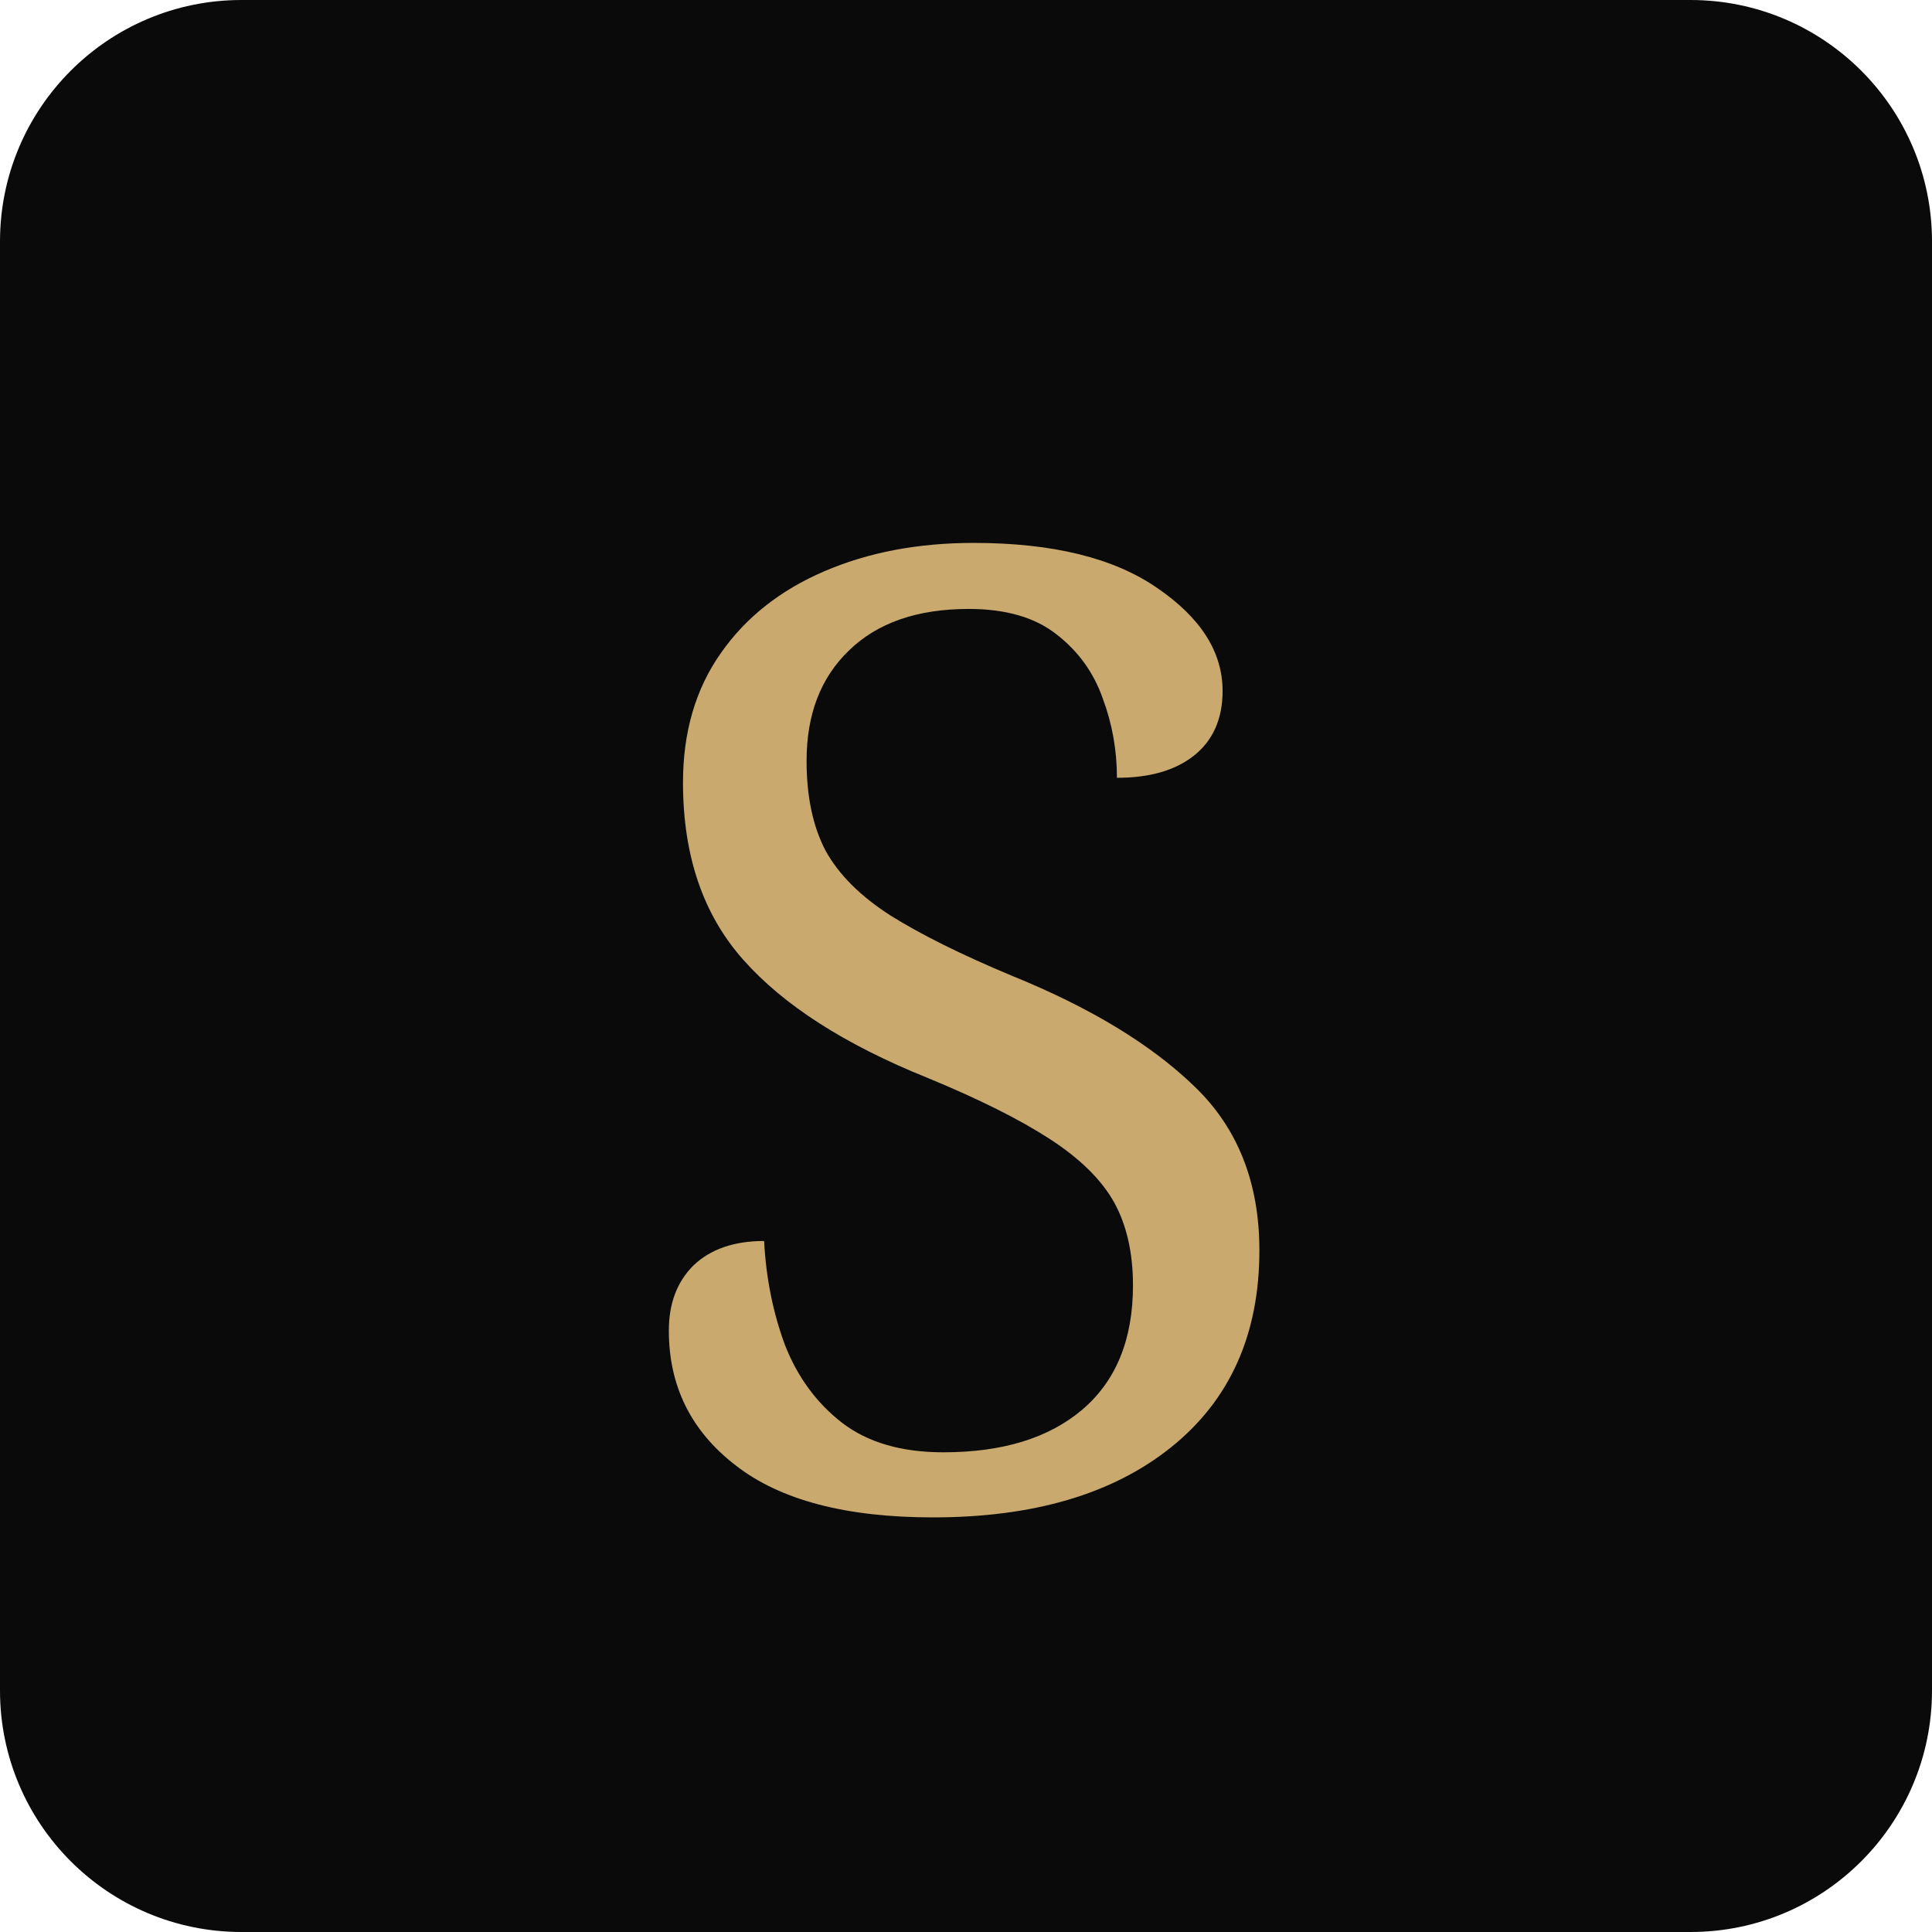
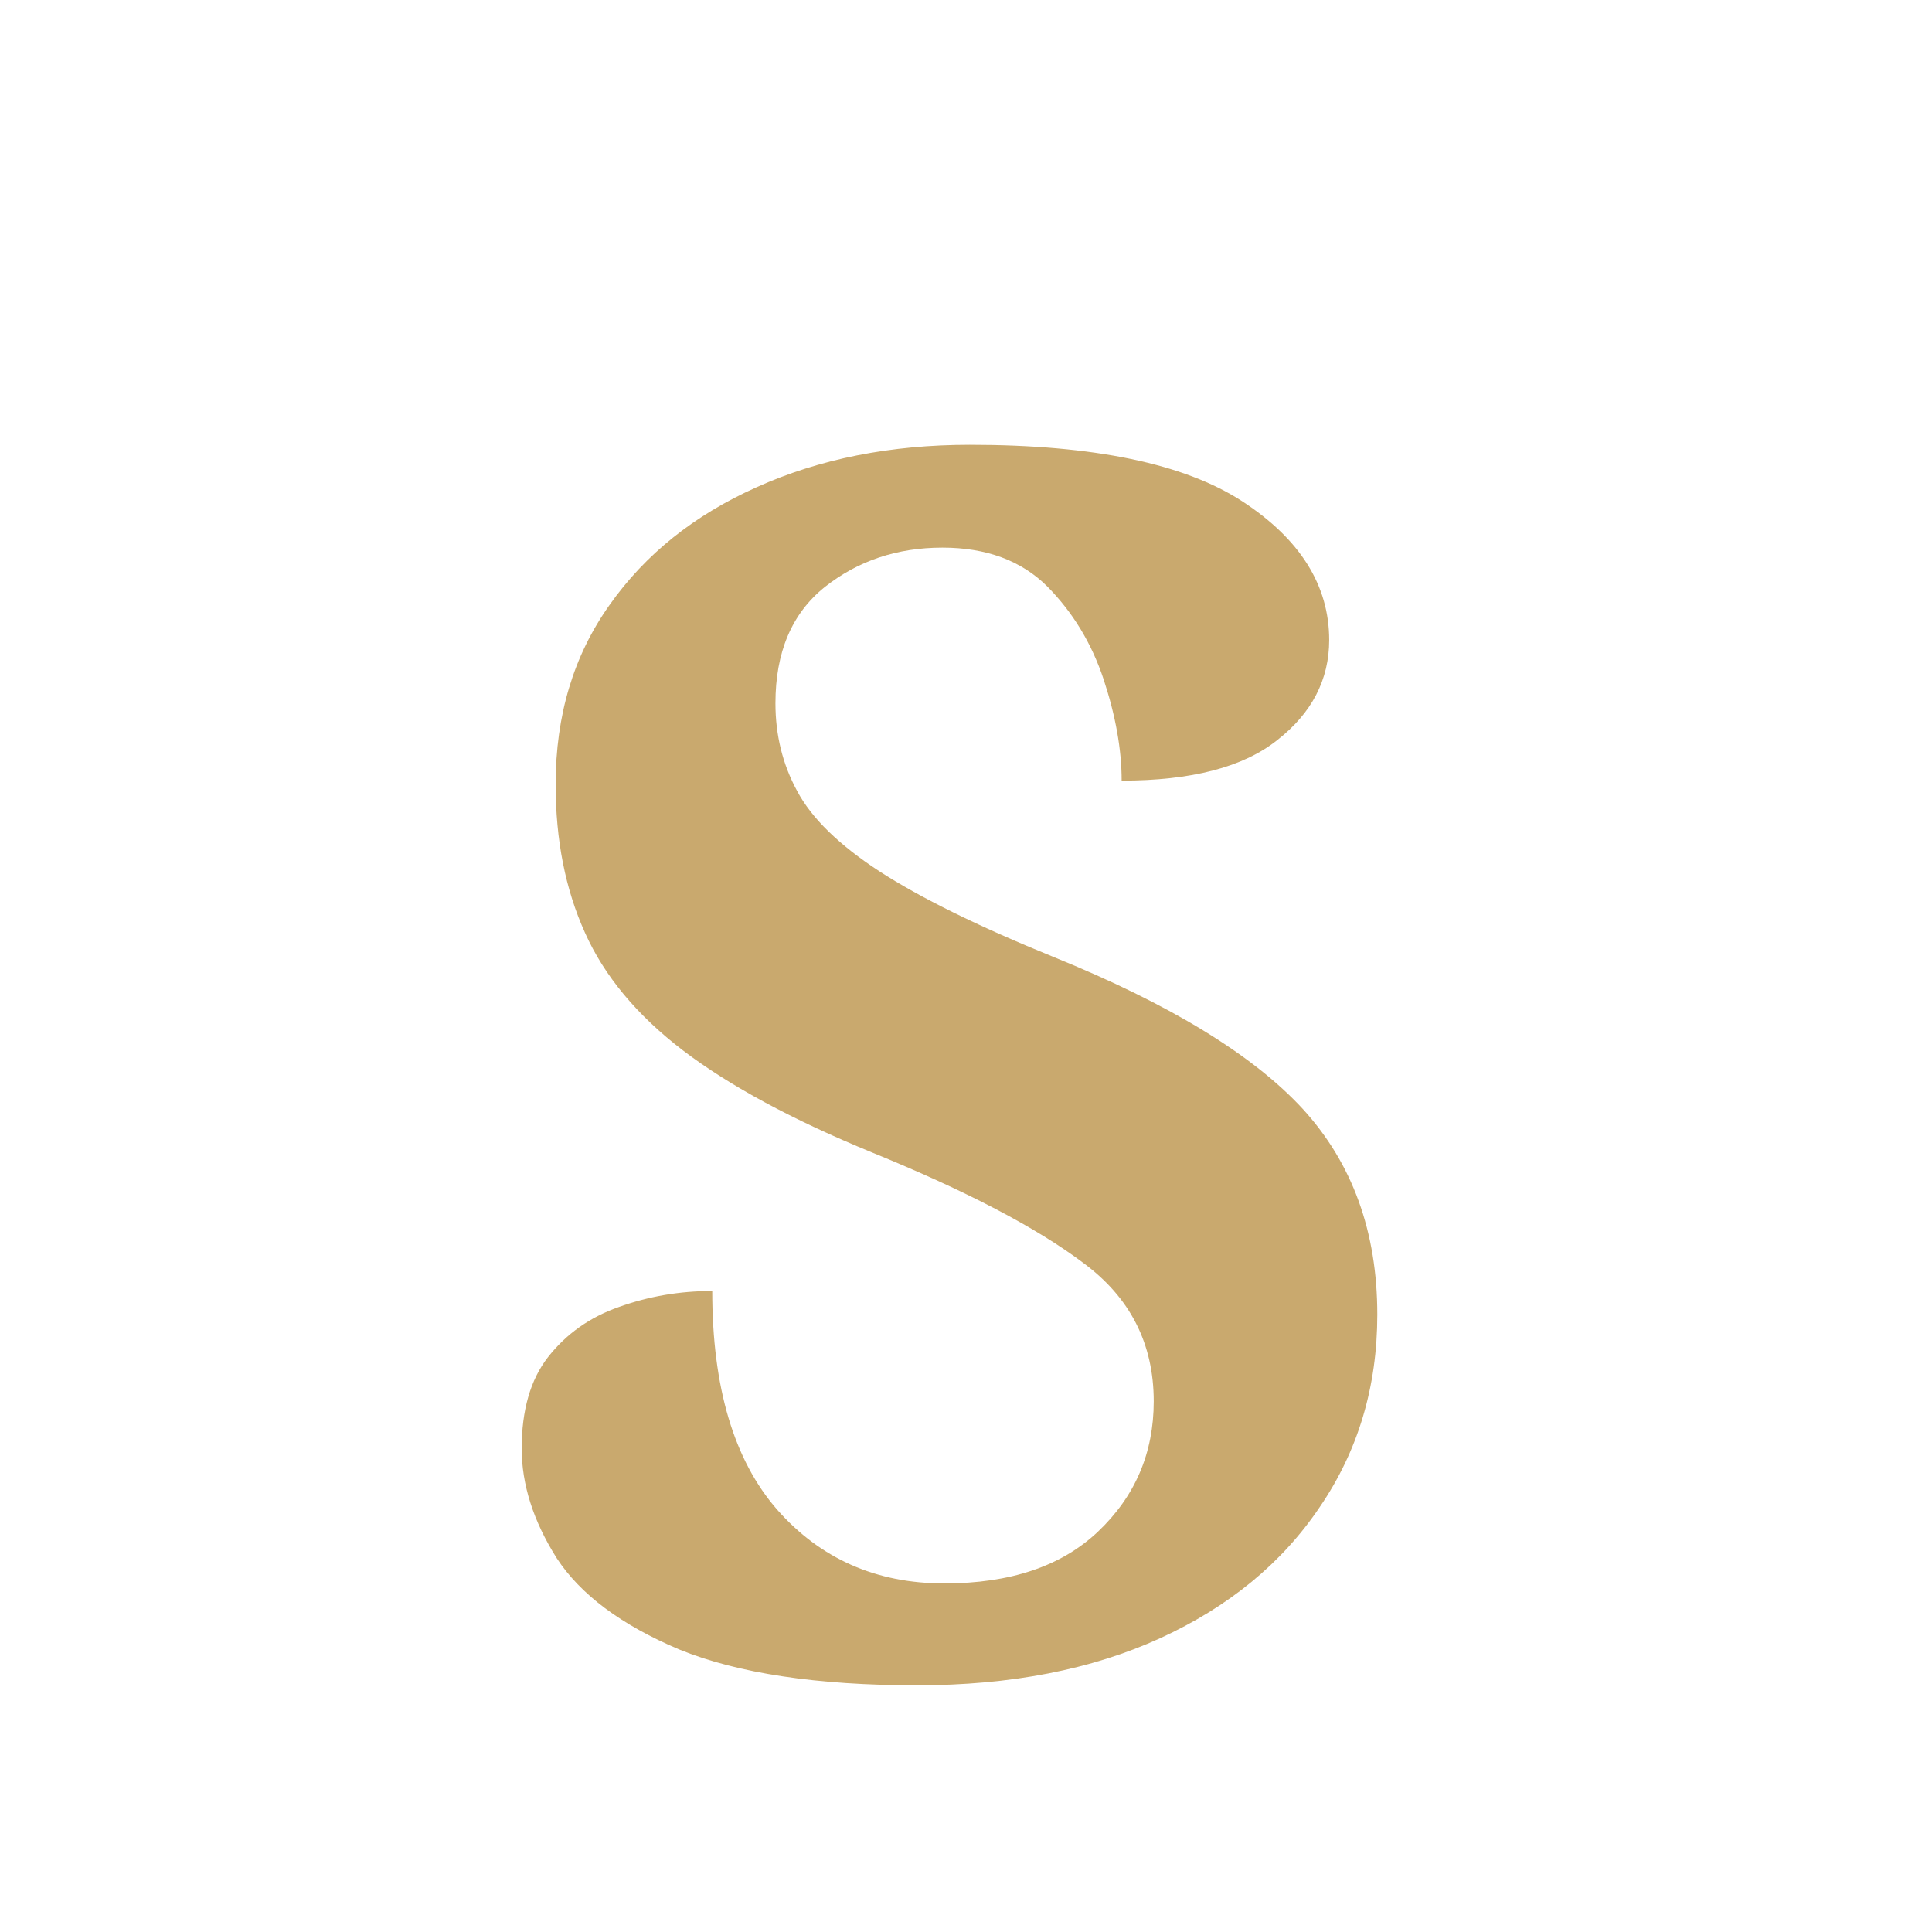
<svg xmlns="http://www.w3.org/2000/svg" viewBox="0 0 32 32">
-   <rect width="32" height="32" rx="4" fill="#0a0a0a" />
-   <text x="50%" y="54%" dominant-baseline="middle" text-anchor="middle" font-family="Georgia,serif" font-size="22" font-weight="400" fill="#c9a96e">S</text>
+   <text x="50%" y="56%" dominant-baseline="middle" text-anchor="middle" font-family="Georgia,serif" font-size="28" font-weight="600" fill="#c9a96e">S</text>
</svg>
